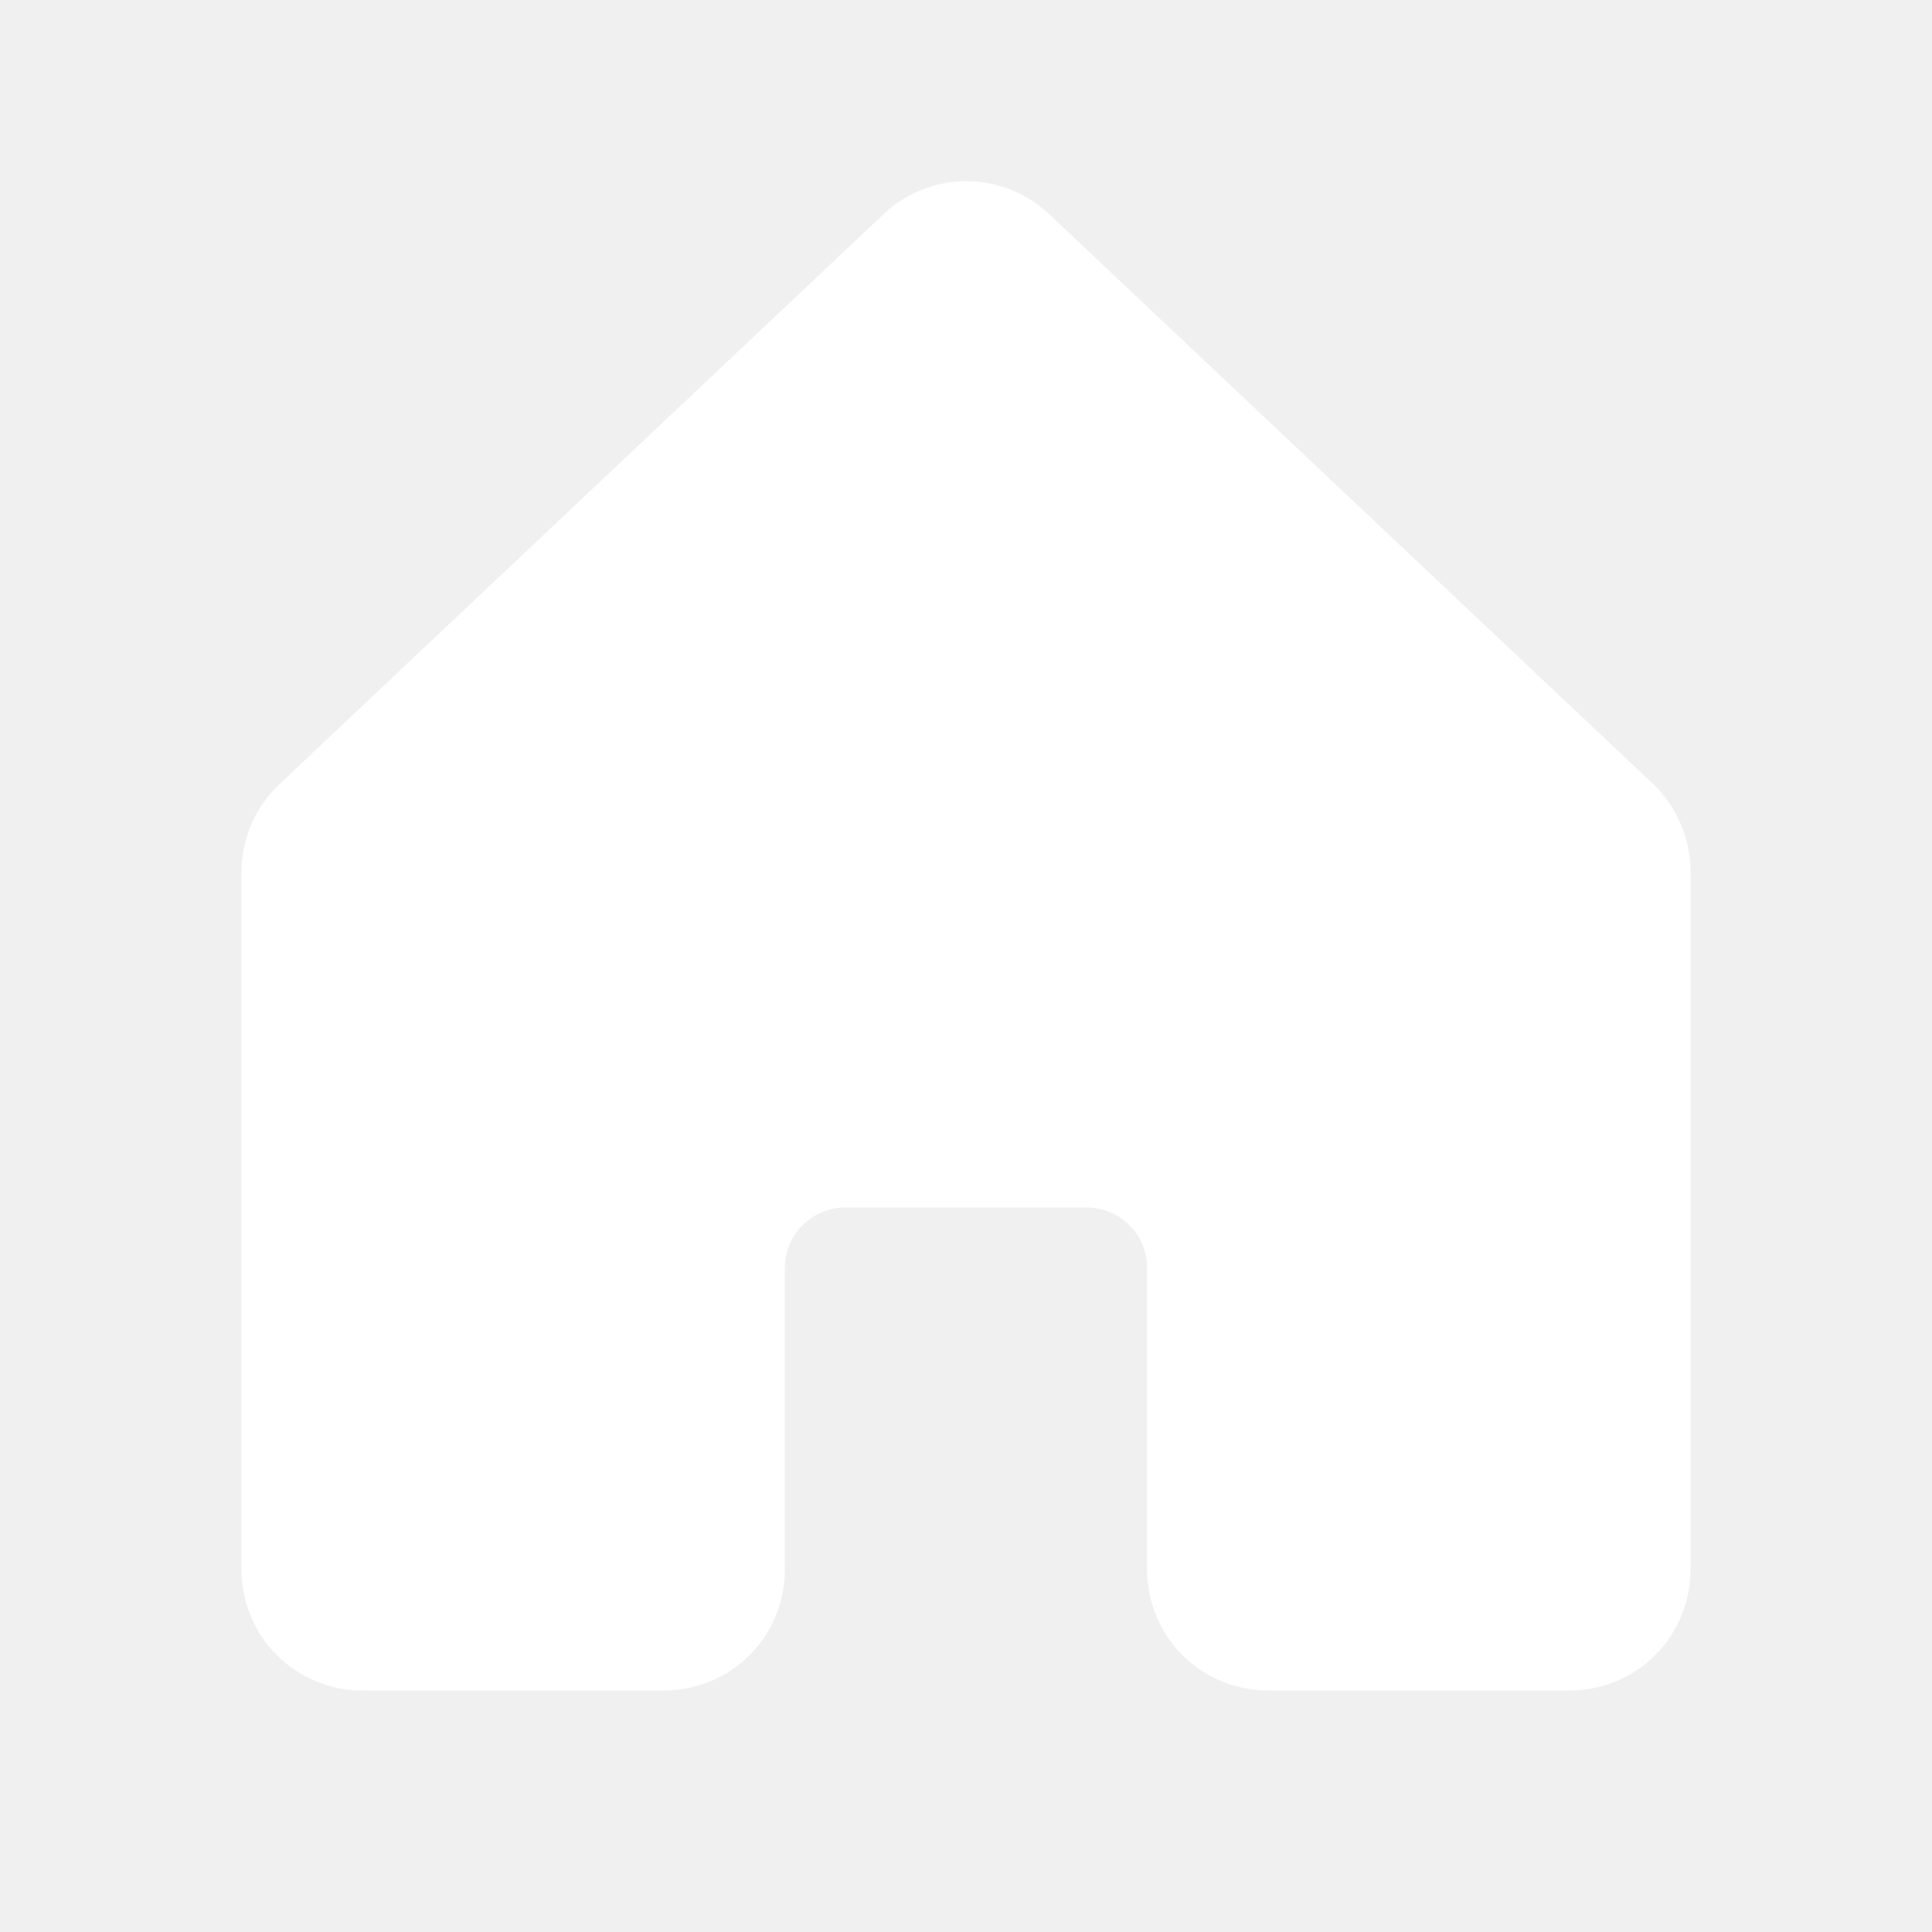
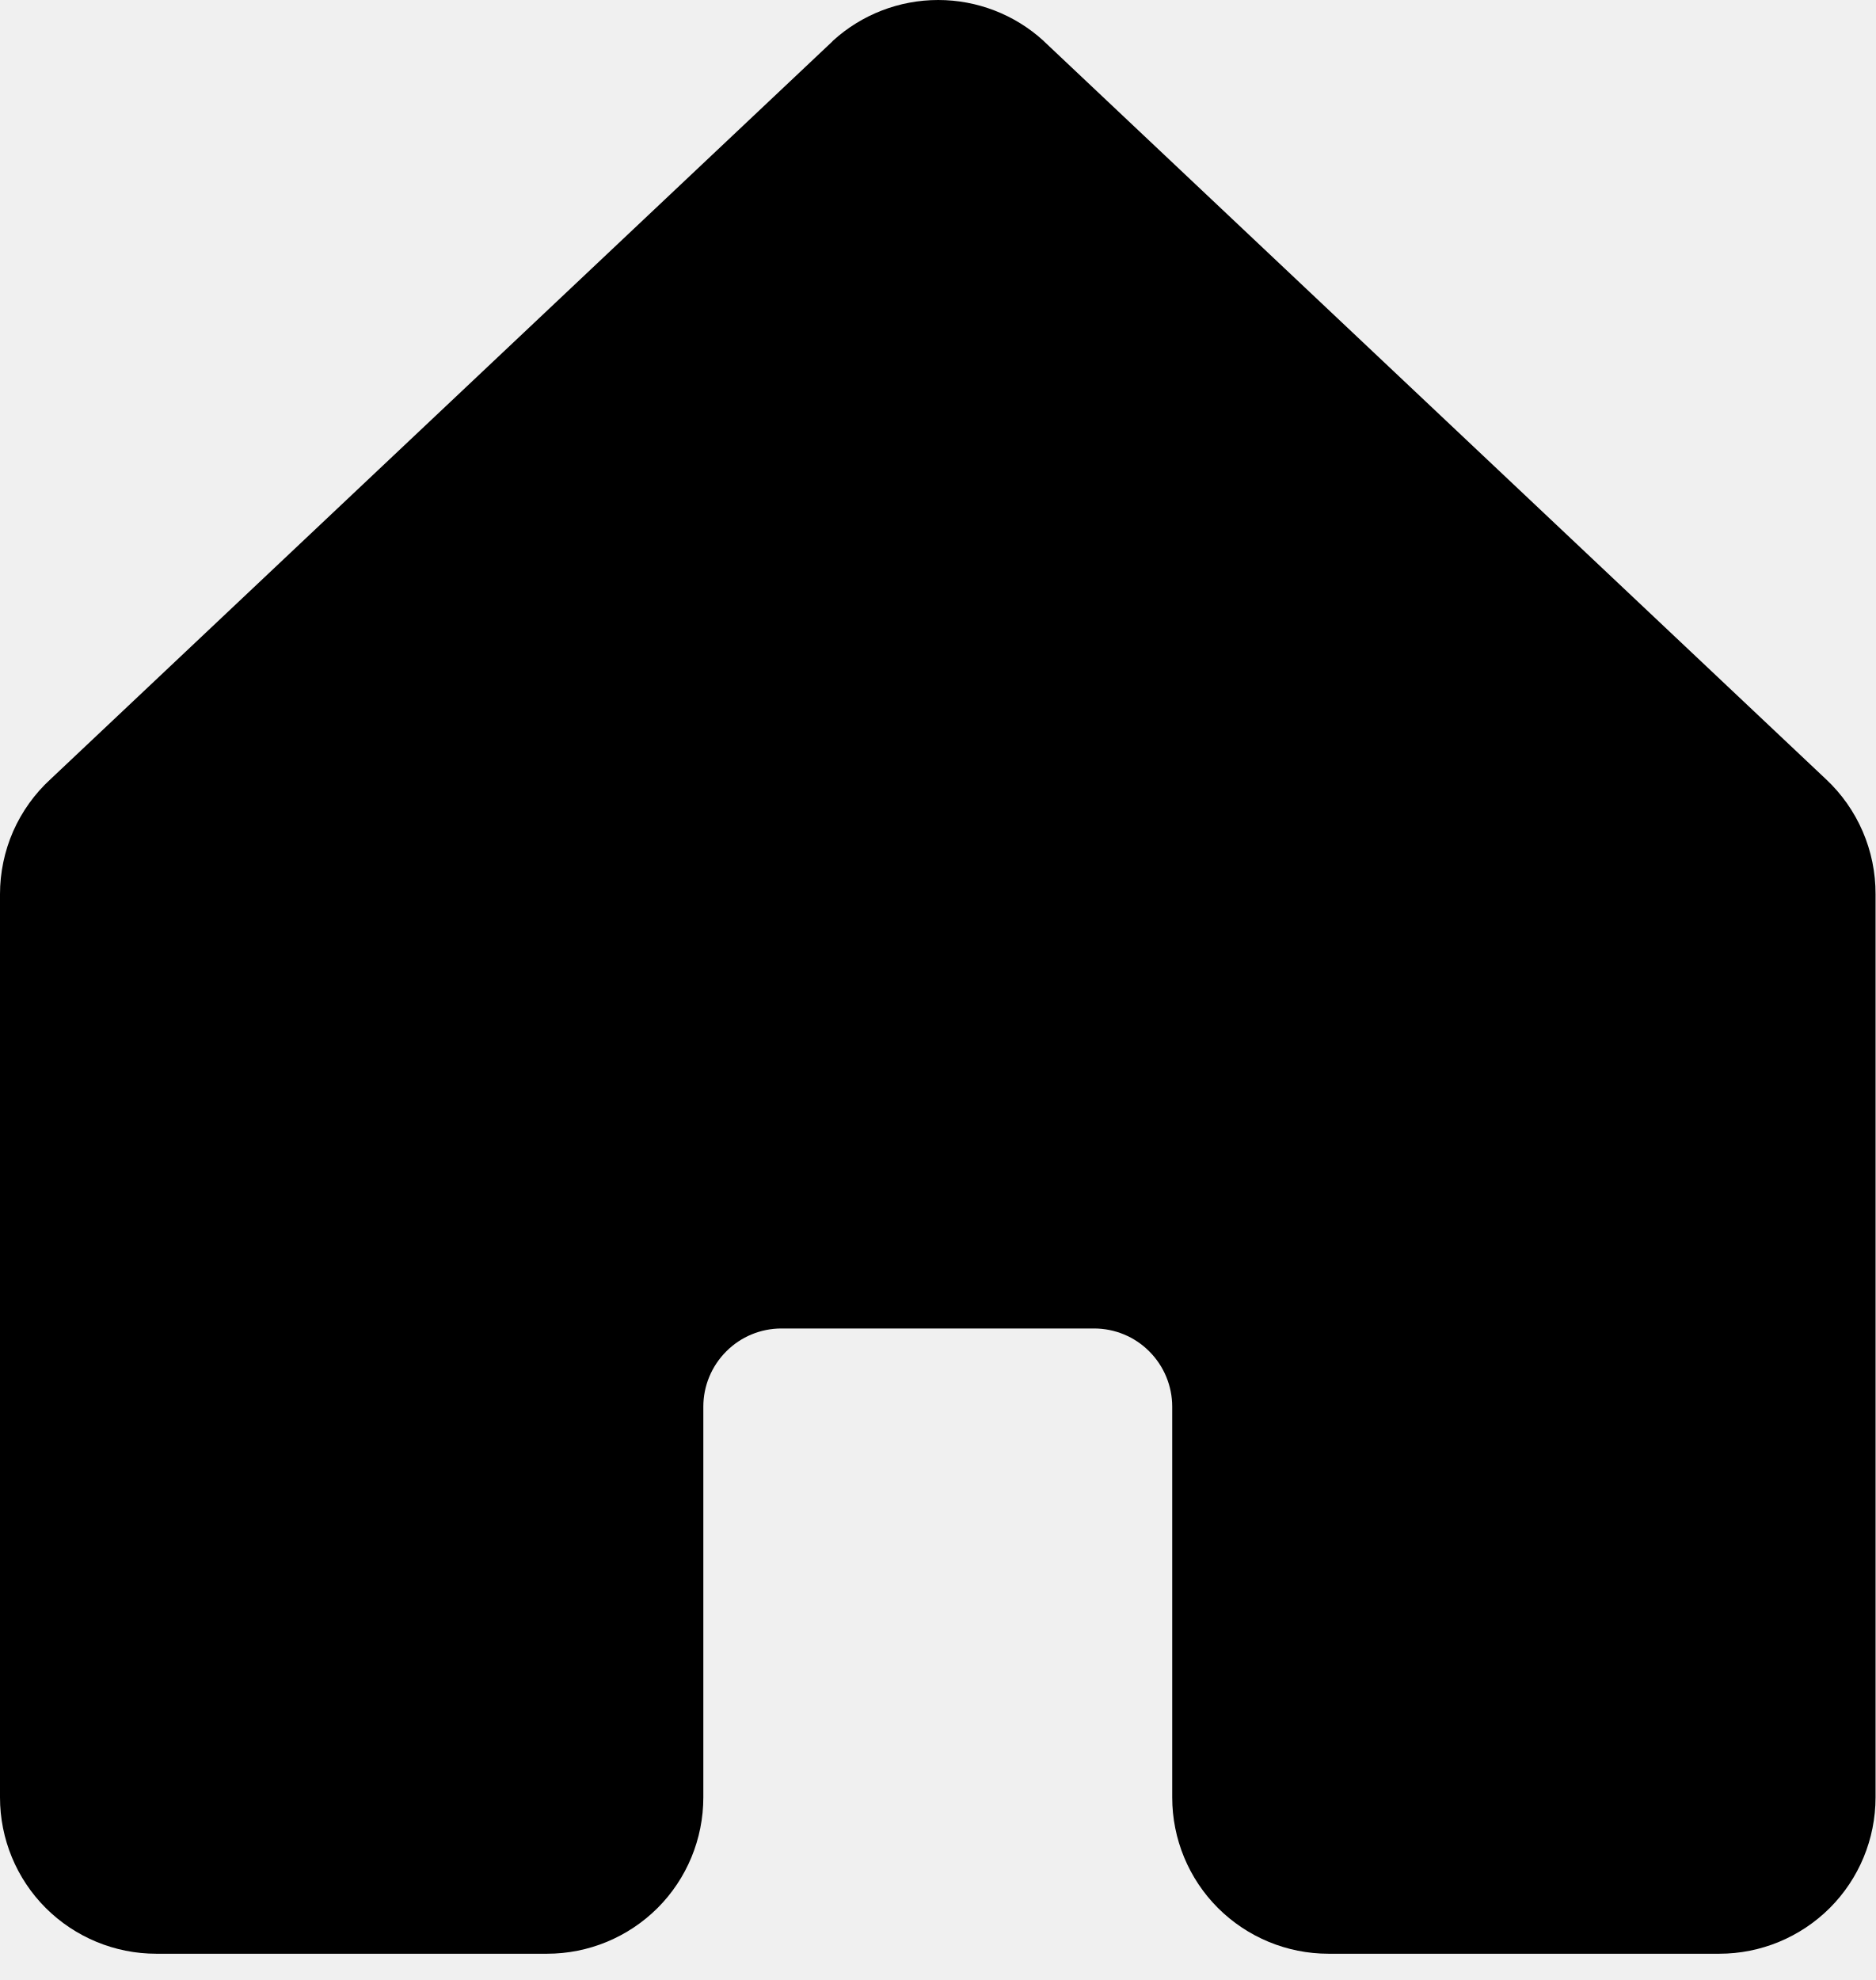
- <svg xmlns="http://www.w3.org/2000/svg" width="24" height="24" viewBox="0 0 24 24" fill="none">
-   <path d="M21 10.833V19.5C21 19.898 20.842 20.279 20.561 20.561C20.279 20.842 19.898 21 19.5 21H15.75C15.352 21 14.971 20.842 14.689 20.561C14.408 20.279 14.25 19.898 14.25 19.5V15.75C14.25 15.551 14.171 15.36 14.03 15.22C13.89 15.079 13.699 15 13.5 15H10.5C10.301 15 10.11 15.079 9.97 15.22C9.829 15.36 9.75 15.551 9.75 15.75V19.5C9.75 19.898 9.592 20.279 9.311 20.561C9.029 20.842 8.648 21 8.25 21H4.5C4.102 21 3.721 20.842 3.439 20.561C3.158 20.279 3 19.898 3 19.5V10.833C3 10.625 3.043 10.42 3.126 10.23C3.21 10.04 3.332 9.869 3.485 9.728L10.985 2.652L10.995 2.642C11.271 2.391 11.631 2.251 12.004 2.251C12.377 2.251 12.737 2.391 13.013 2.642C13.017 2.645 13.02 2.649 13.024 2.652L20.524 9.728C20.675 9.87 20.795 10.041 20.877 10.231C20.959 10.421 21.001 10.626 21 10.833Z" fill="white" />
+ <svg xmlns="http://www.w3.org/2000/svg" width="18" height="19" viewBox="0 0 18 19" fill="none">
+   <path d="M18 8.581V17.248C18 17.646 17.842 18.028 17.561 18.309C17.279 18.59 16.898 18.748 16.5 18.748H12.75C12.352 18.748 11.971 18.59 11.689 18.309C11.408 18.028 11.25 17.646 11.25 17.248V13.498C11.25 13.3 11.171 13.109 11.03 12.968C10.89 12.827 10.699 12.748 10.5 12.748H7.5C7.301 12.748 7.11 12.827 6.97 12.968C6.829 13.109 6.75 13.3 6.75 13.498V17.248C6.75 17.646 6.592 18.028 6.311 18.309C6.029 18.59 5.648 18.748 5.25 18.748H1.5C1.102 18.748 0.721 18.59 0.439 18.309C0.158 18.028 1.5665e-08 17.646 1.5665e-08 17.248V8.581C-2.99843e-05 8.374 0.043 8.168 0.126 7.978C0.21 7.788 0.332 7.617 0.485 7.477L7.985 0.401L7.995 0.39C8.271 0.139 8.631 0 9.004 0C9.377 0 9.737 0.139 10.013 0.39C10.017 0.394 10.02 0.397 10.024 0.401L17.524 7.477C17.675 7.618 17.795 7.789 17.877 7.979C17.959 8.169 18.001 8.374 18 8.581Z" fill="black" />
</svg>
